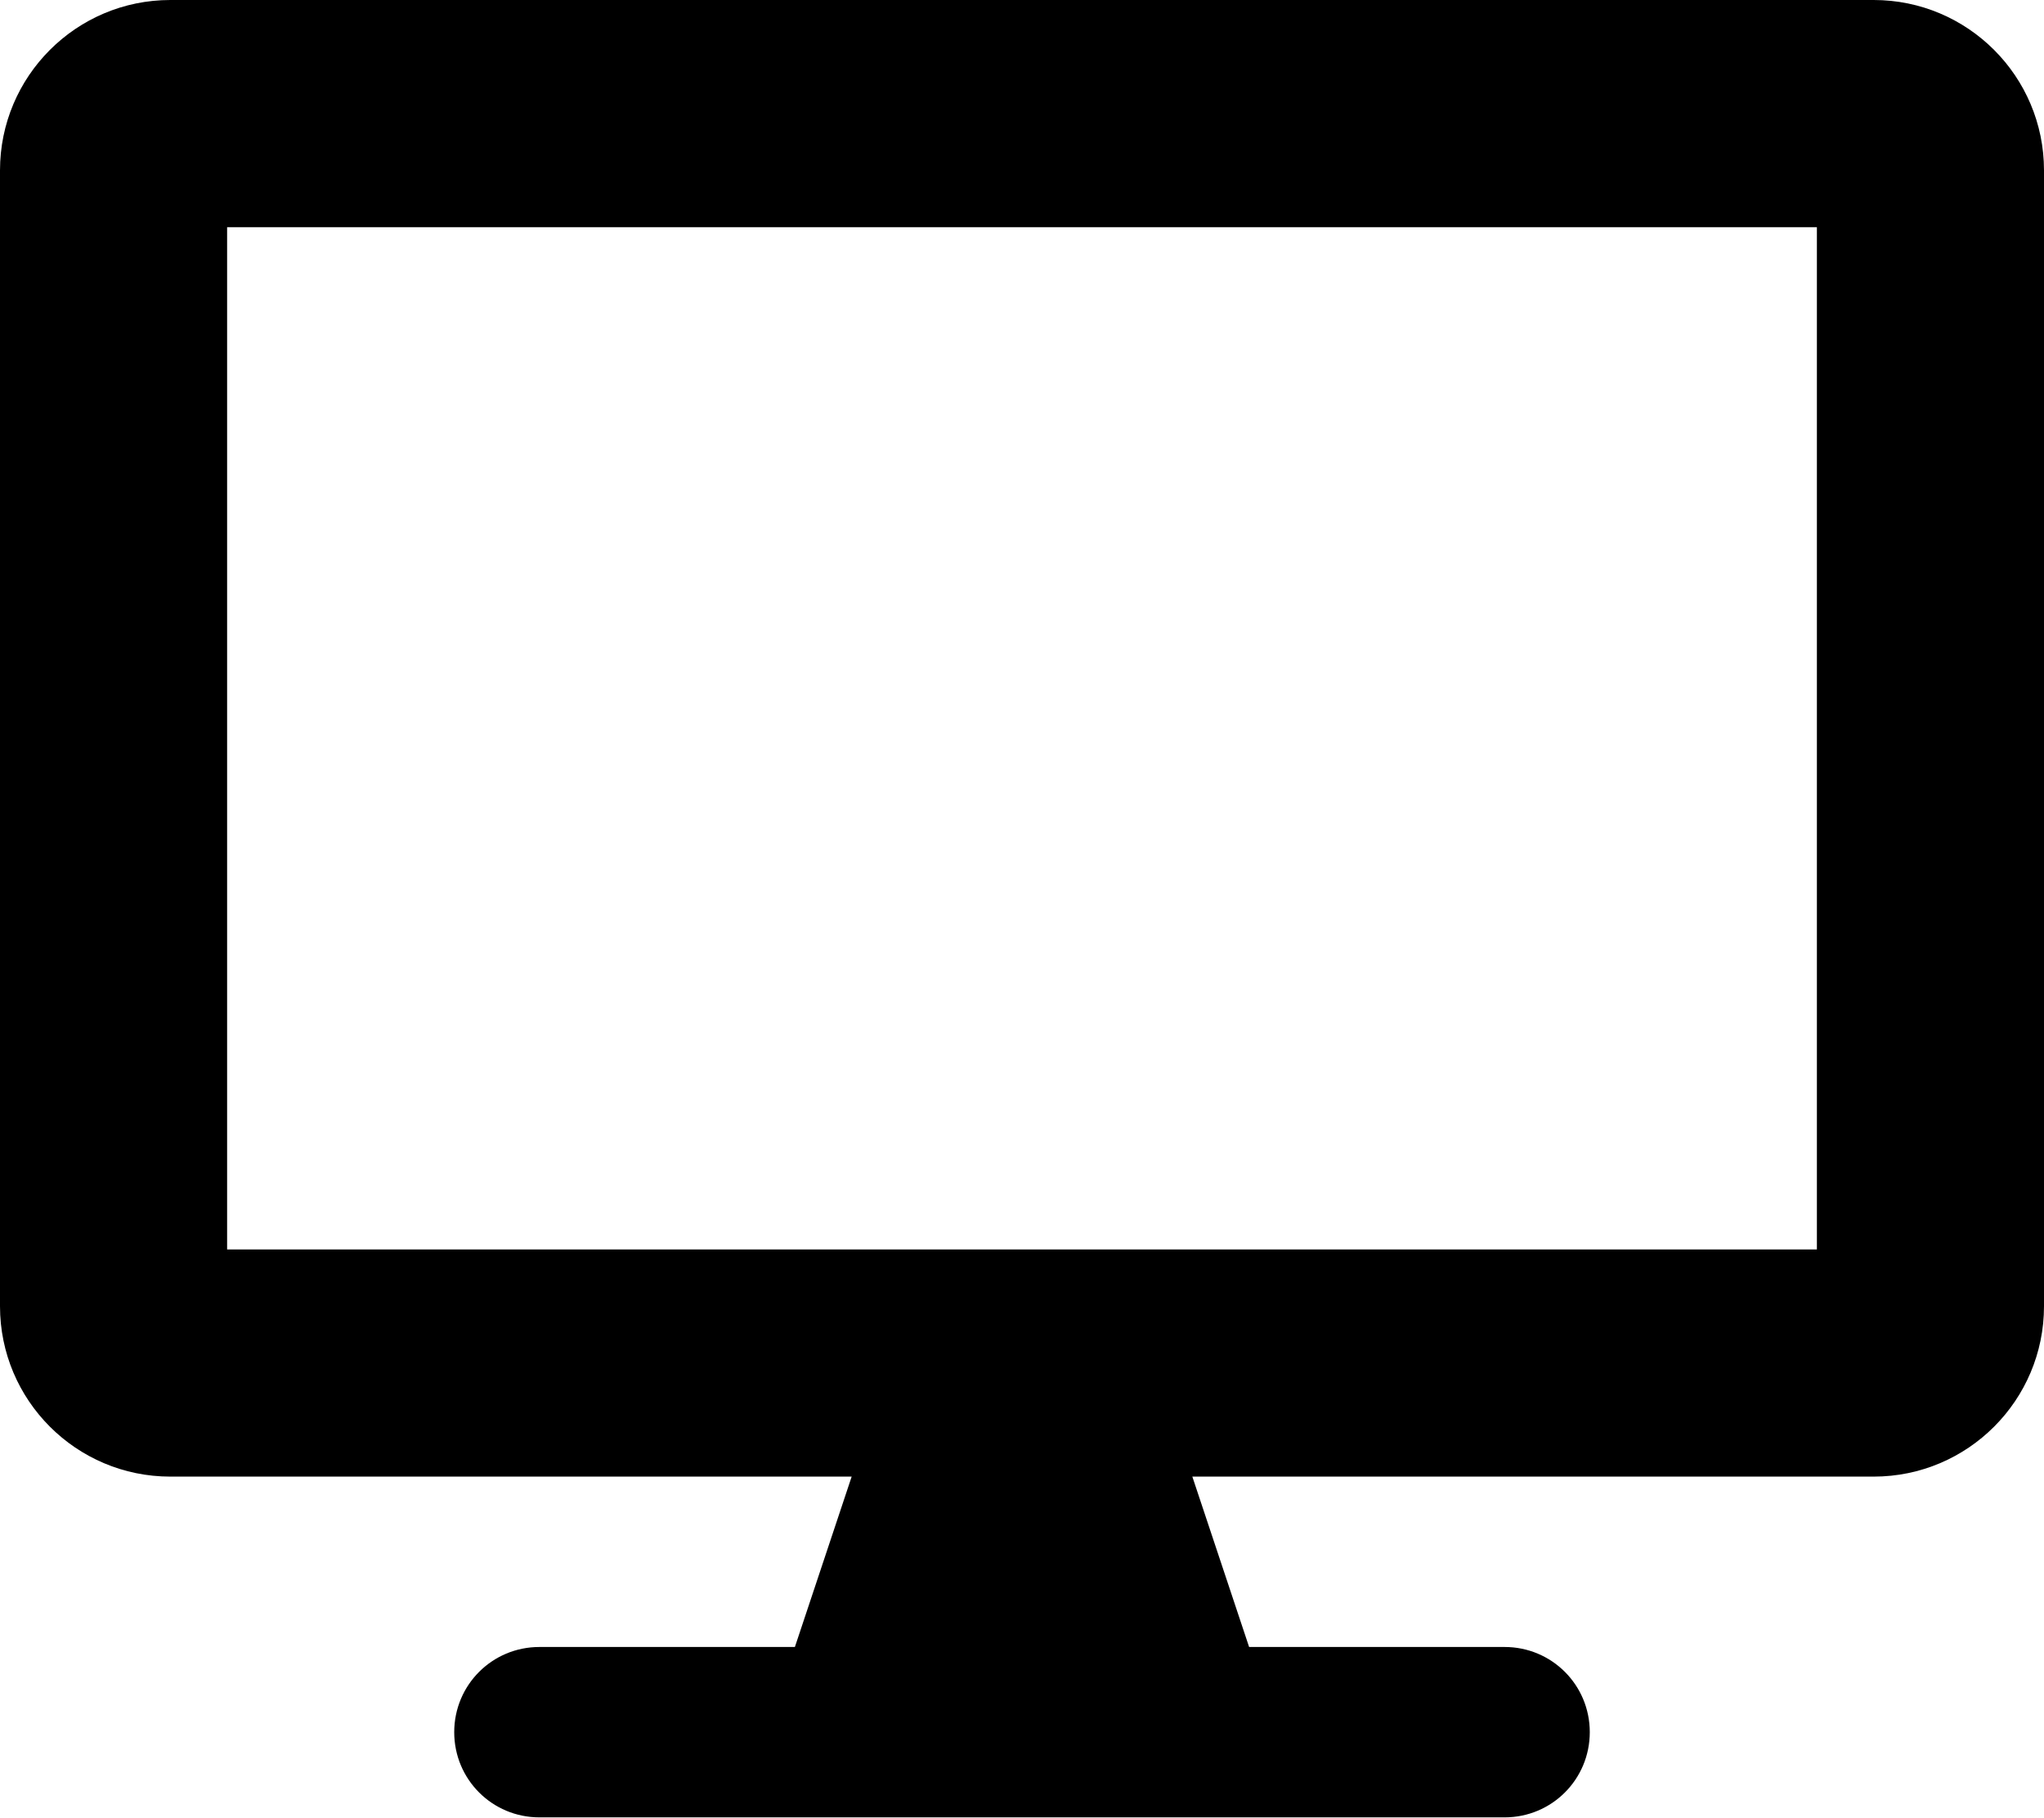
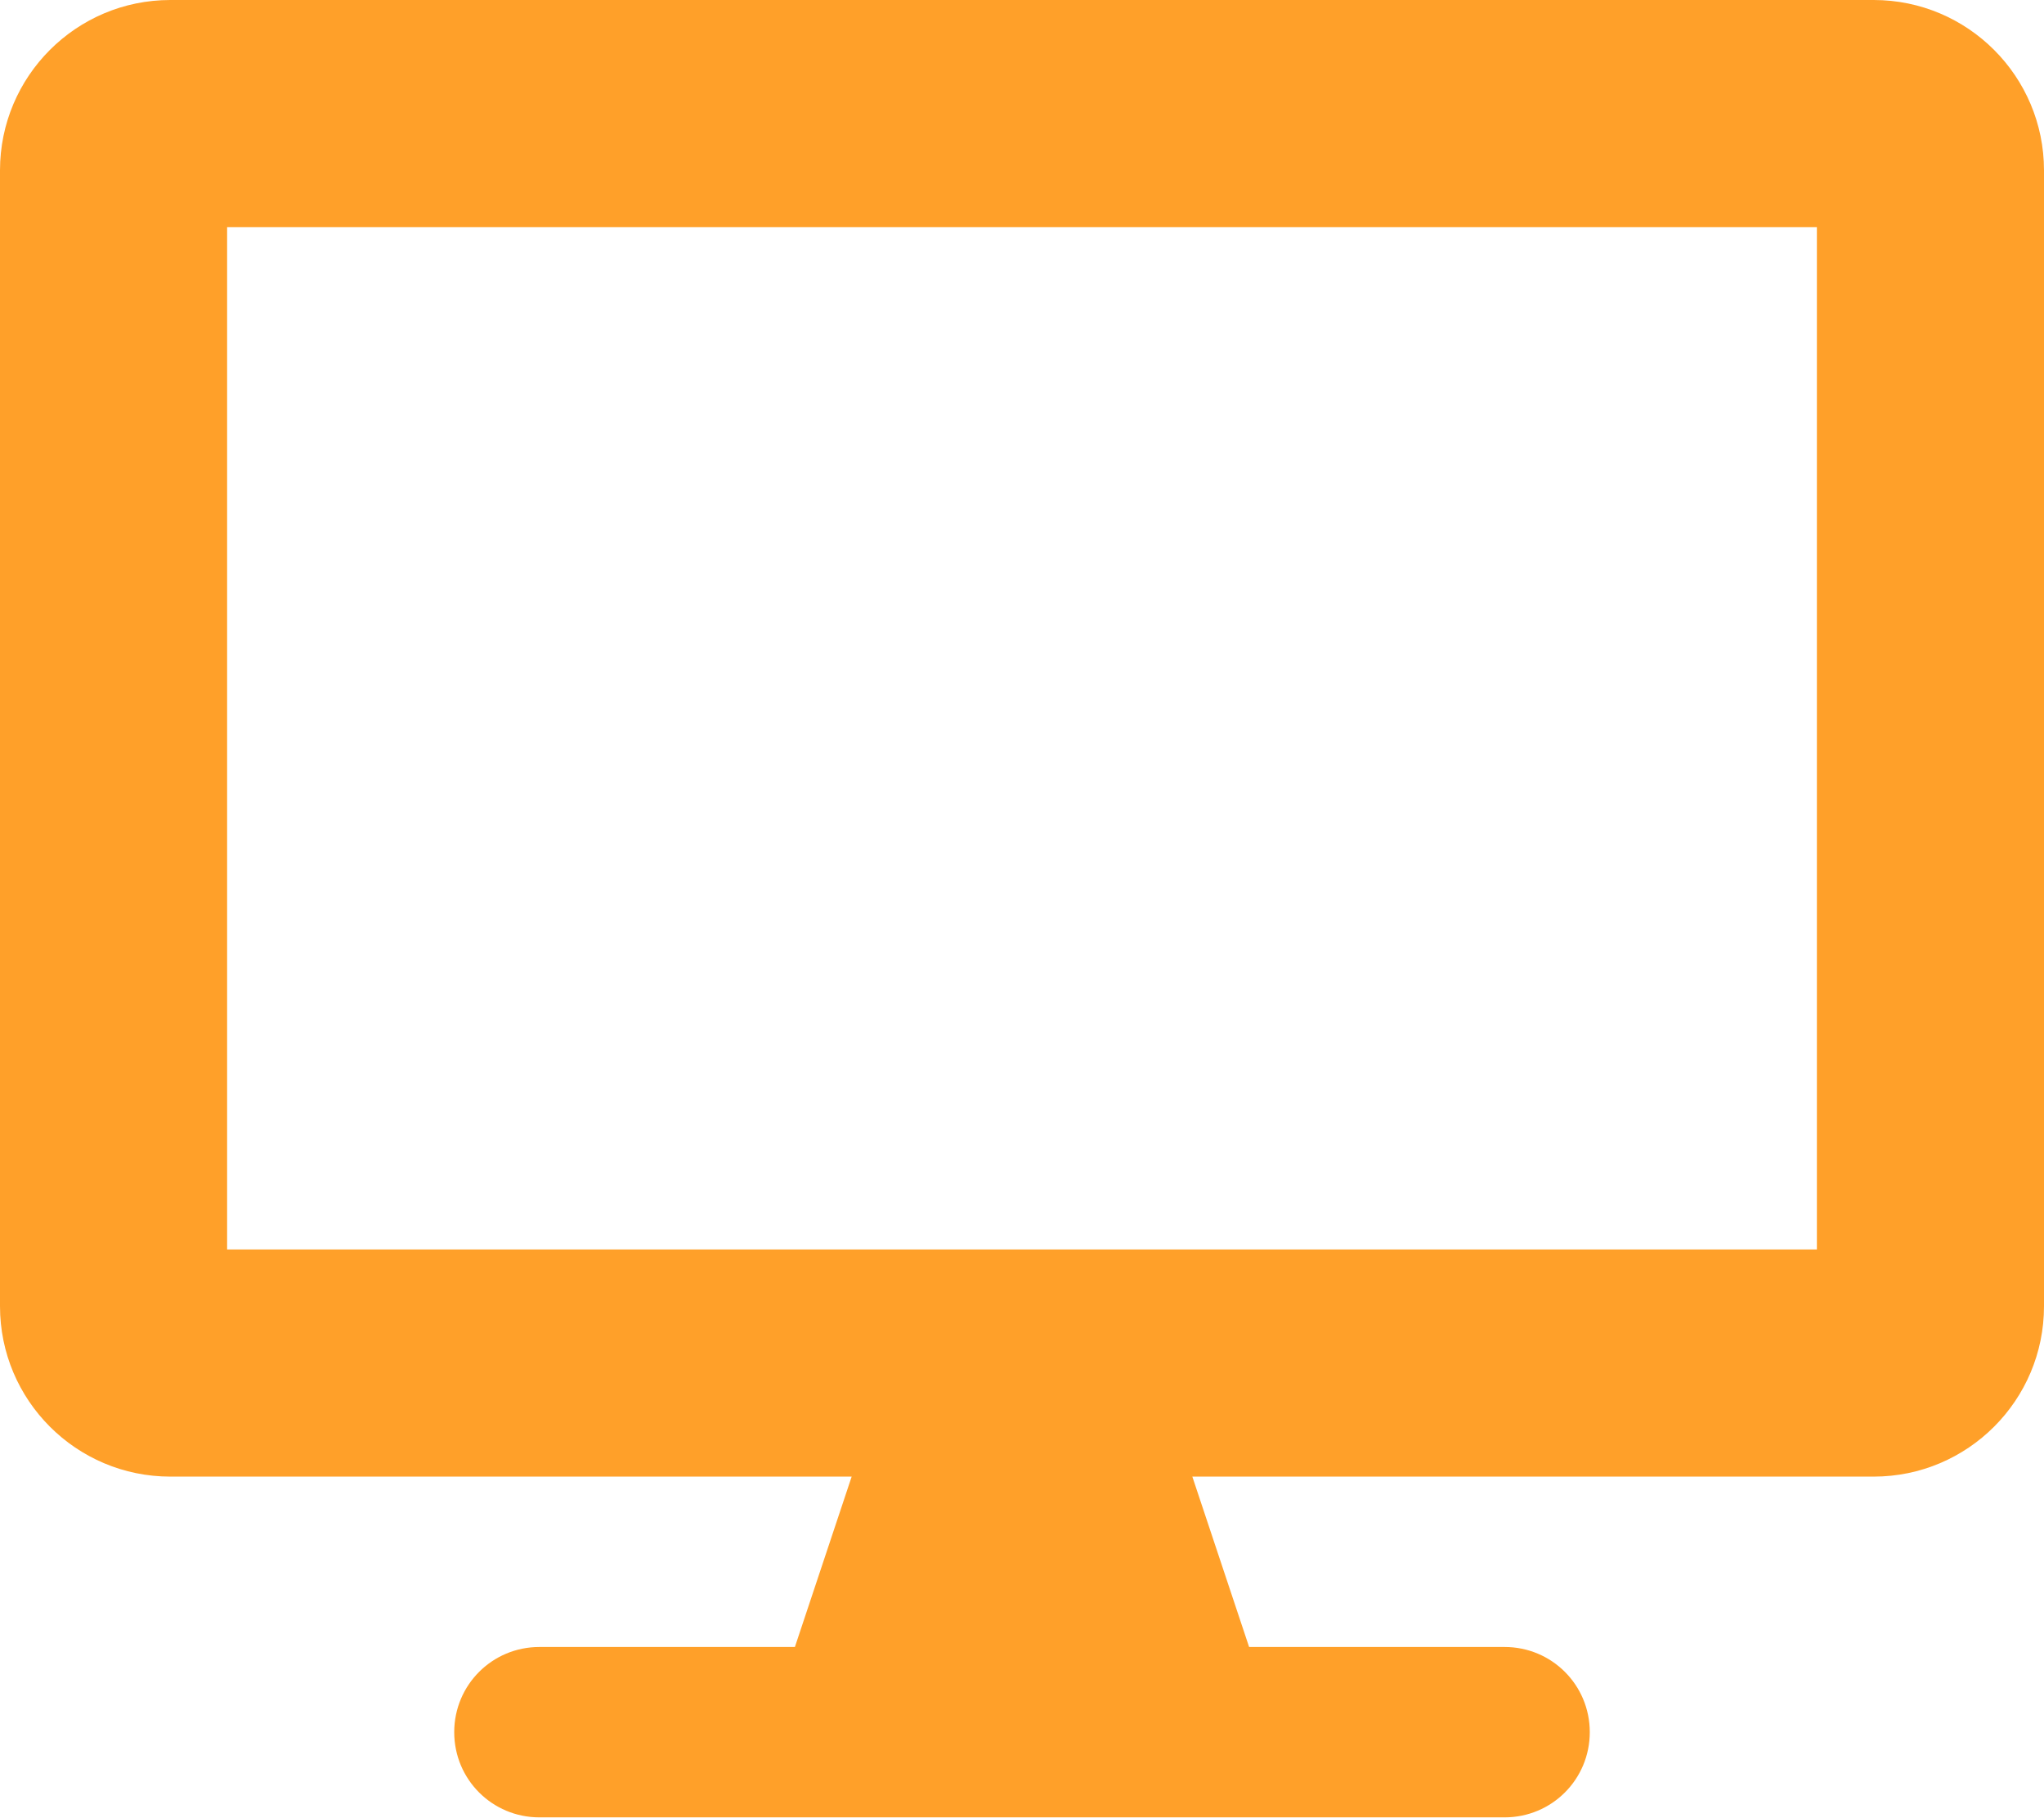
<svg xmlns="http://www.w3.org/2000/svg" aria-hidden="true" focusable="false" data-prefix="fas" data-icon="desktop" class="svg-inline--fa fa-desktop fa-w-18" role="img" viewBox="0 0 576 512">
-   <path fill="currentColor" d="M528 0H48C21.5 0 0 21.5 0 48v320c0 26.5 21.5 48 48 48h192l-16 48h-72c-13.3 0-24 10.7-24 24s10.7 24 24 24h272c13.3 0 24-10.7 24-24s-10.7-24-24-24h-72l-16-48h192c26.5 0 48-21.5 48-48V48c0-26.5-21.5-48-48-48zm-16 352H64V64h448v288z" />
+   <path fill="#ffa029" d="M528 0H48C21.5 0 0 21.5 0 48v320c0 26.5 21.5 48 48 48h192l-16 48h-72c-13.3 0-24 10.7-24 24s10.7 24 24 24h272c13.3 0 24-10.7 24-24s-10.7-24-24-24h-72l-16-48h192c26.5 0 48-21.5 48-48V48c0-26.5-21.5-48-48-48zm-16 352H64V64h448v288z" />
</svg>
